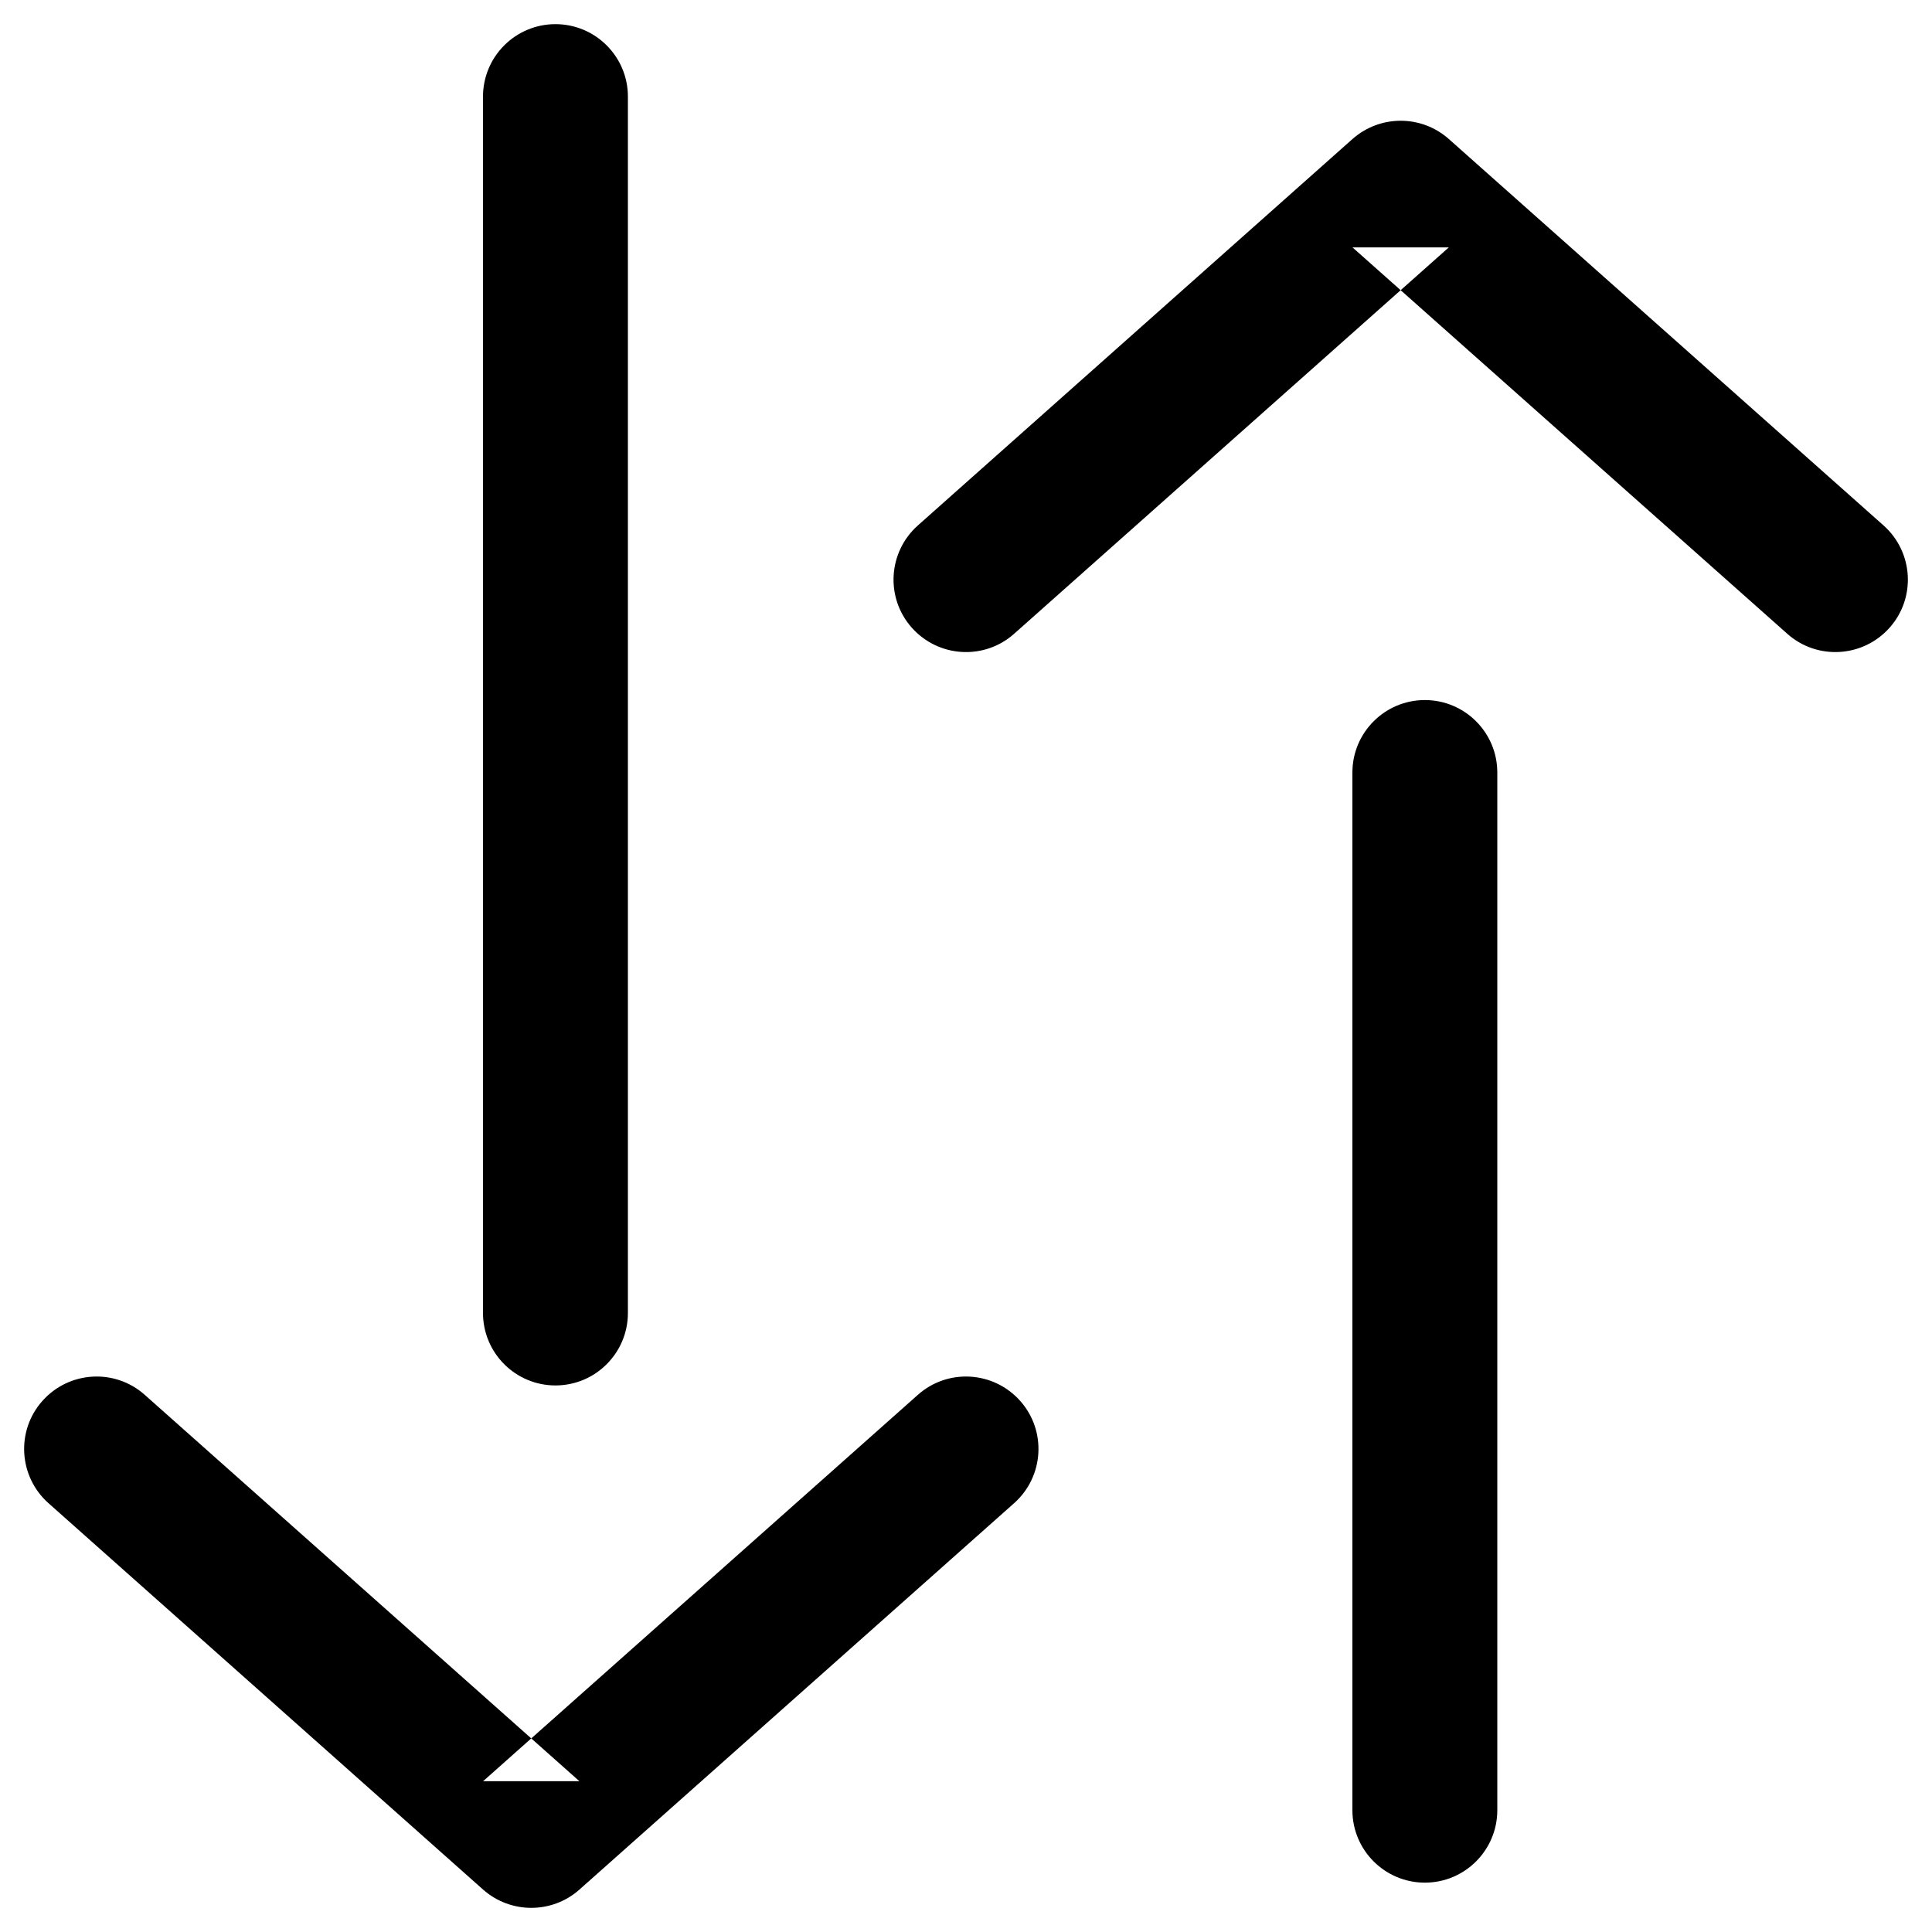
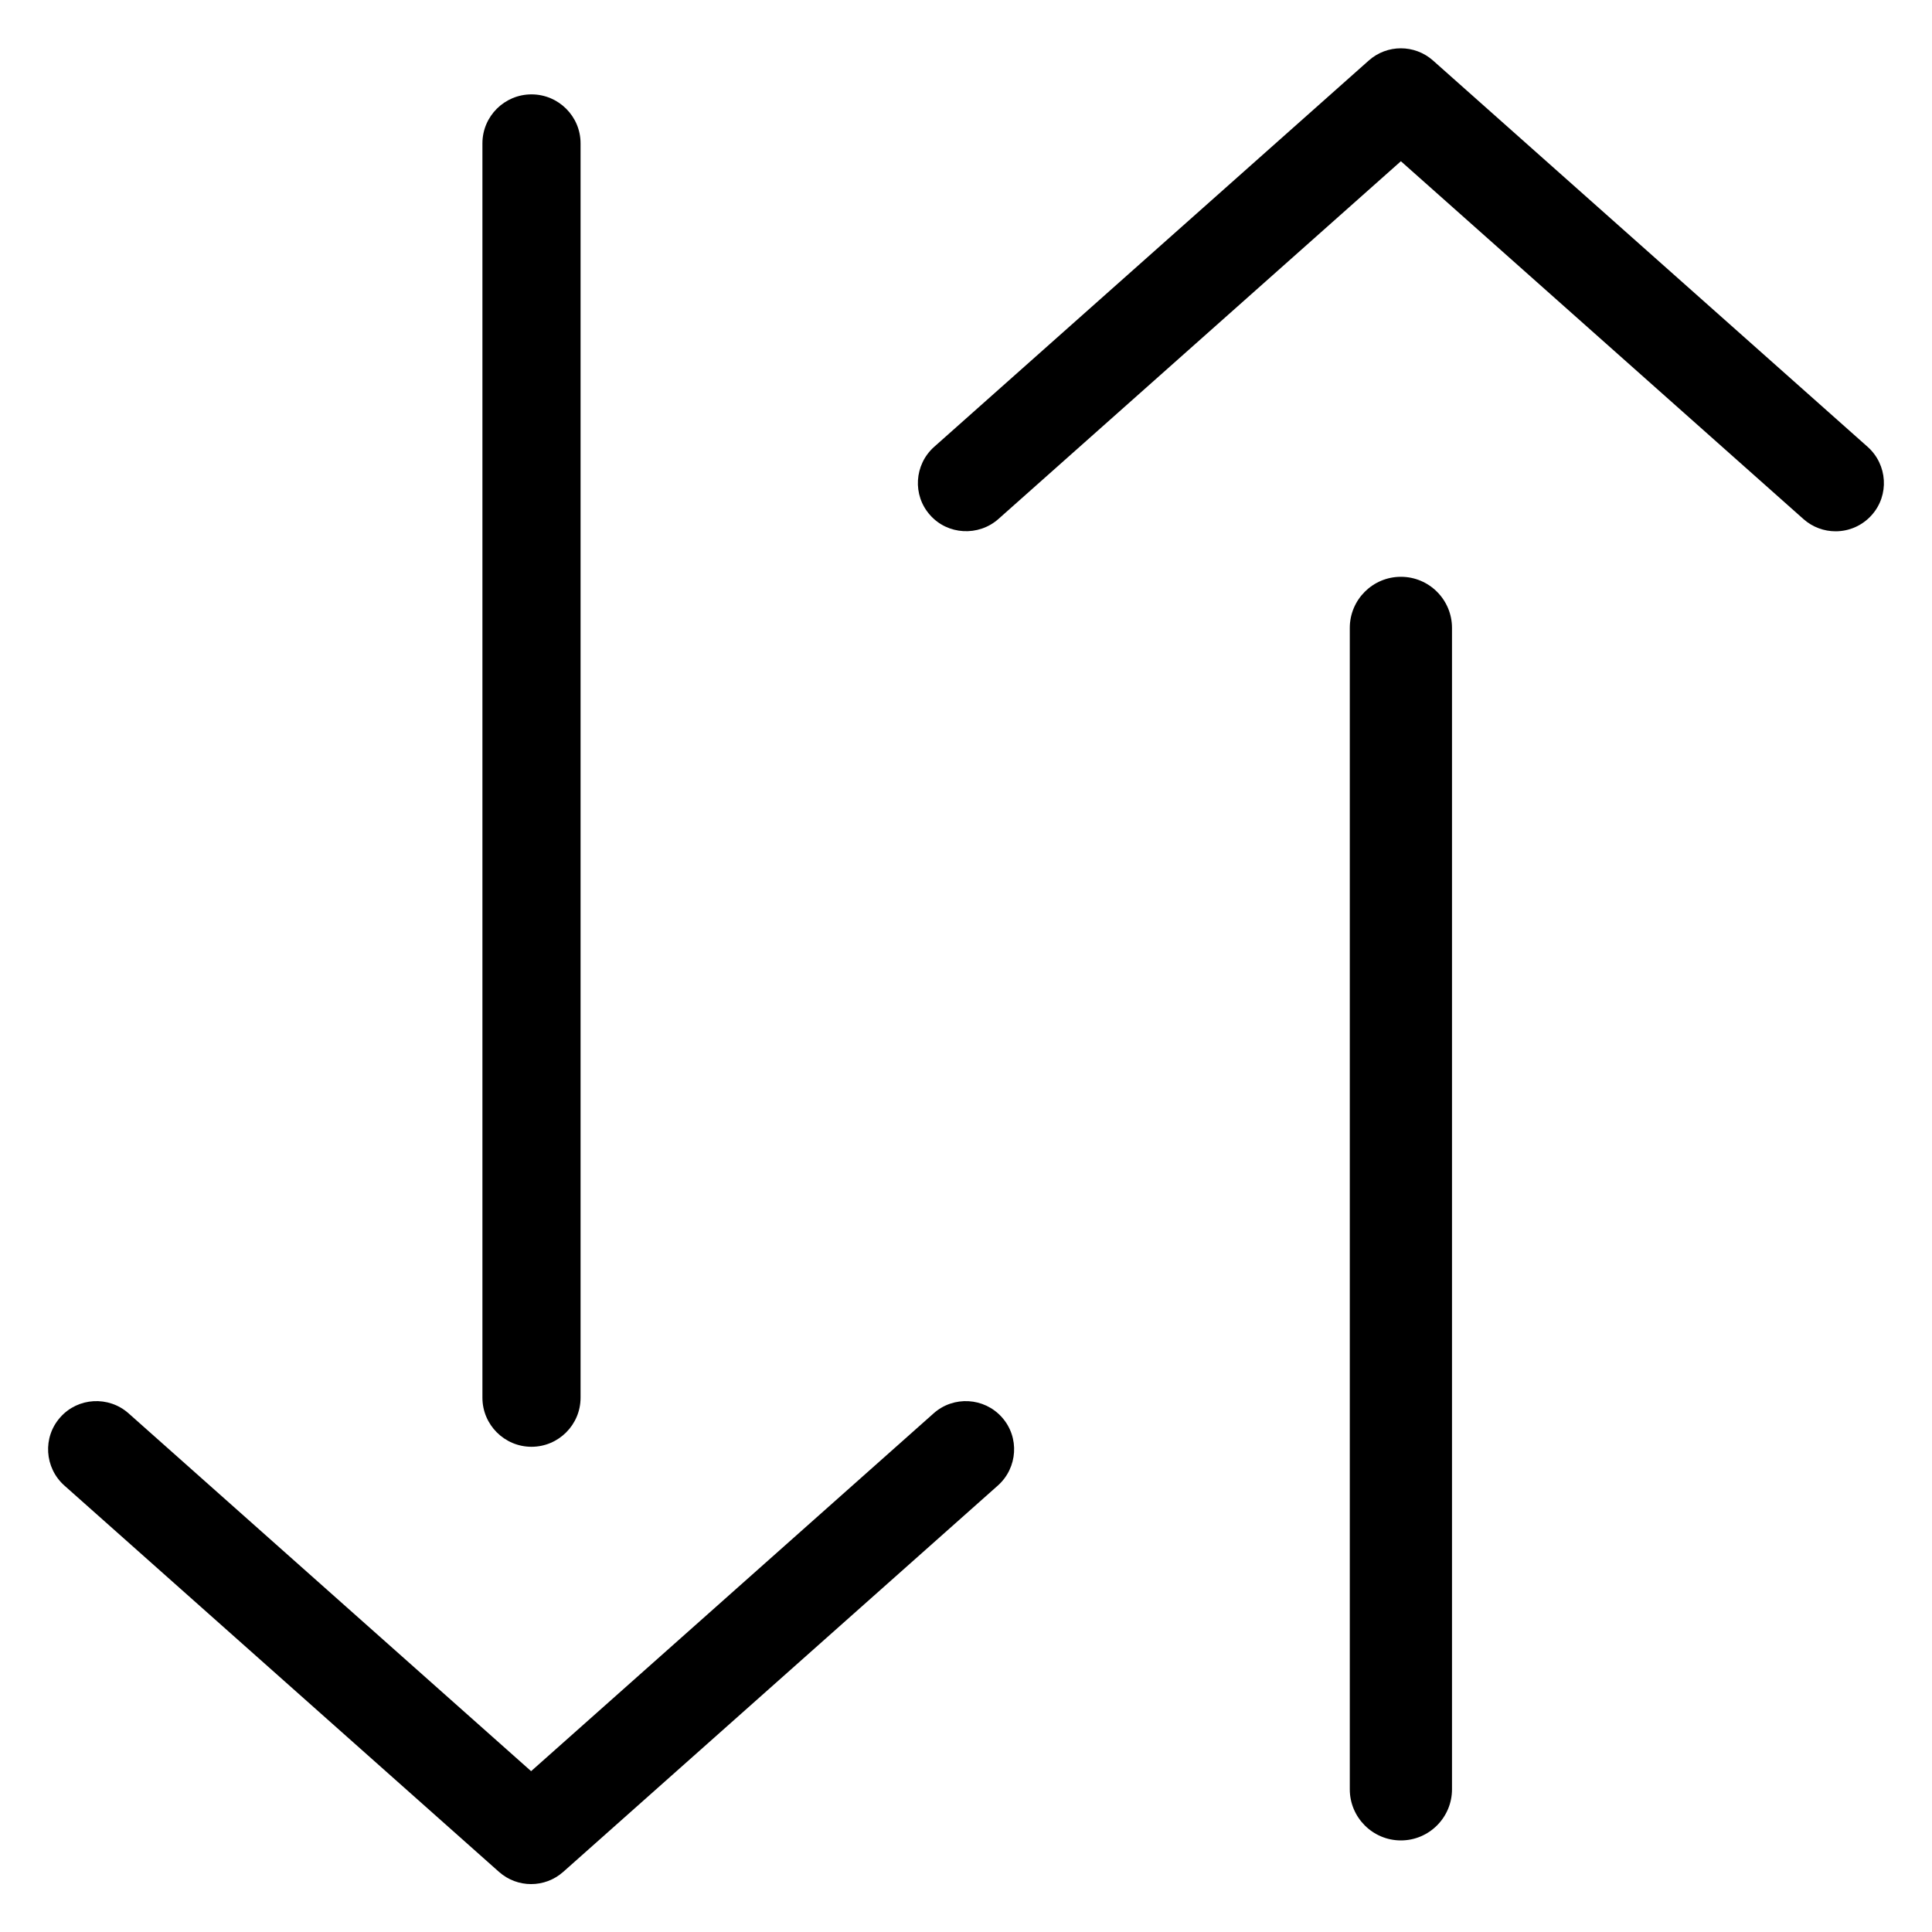
<svg xmlns="http://www.w3.org/2000/svg" width="20px" height="20px" viewBox="0 0 20 20" version="1.1">
  <defs />
  <g id="Page-1" stroke="none" stroke-width="1" fill="none" fill-rule="evenodd">
    <g id="0011_sort" fill="#000000">
-       <path d="M6.5,1 C6.5,0.586 6.164,0.25 5.75,0.25 C5.336,0.25 5,0.586 5,1 L5,13.592 C5,14.006 5.336,14.342 5.75,14.342 C6.164,14.342 6.5,14.006 6.5,13.592 L6.5,1 Z" id="Stroke-8" />
-       <path d="M5.001,18.439 L5.998,18.439 L1.498,14.439 C1.189,14.164 0.715,14.192 0.439,14.502 C0.164,14.811 0.192,15.285 0.502,15.561 L5.001,19.561 C5.286,19.813 5.714,19.813 5.998,19.561 L10.498,15.561 C10.808,15.285 10.836,14.811 10.561,14.502 C10.285,14.192 9.811,14.164 9.502,14.439 L5.001,18.439 Z" id="Stroke-5" />
-       <path d="M14,18.739 C14,19.153 14.336,19.489 14.75,19.489 C15.164,19.489 15.5,19.153 15.5,18.739 L15.5,7.997 C15.5,7.583 15.164,7.247 14.75,7.247 C14.336,7.247 14,7.583 14,7.997 L14,18.739 Z" id="Stroke-6" />
-       <path d="M14.998,2.561 L14.001,2.561 L18.502,6.561 C18.811,6.836 19.285,6.808 19.561,6.498 C19.836,6.189 19.808,5.715 19.498,5.439 L14.998,1.439 C14.714,1.187 14.286,1.187 14.001,1.439 L9.502,5.439 C9.192,5.715 9.164,6.189 9.439,6.498 C9.715,6.808 10.189,6.836 10.498,6.561 L14.998,2.561 Z" id="Stroke-7" />
+       <g id="Imported-Layers">
+         <path d="M5.502,14.977 C5.222,14.977 4.994,14.749 4.994,14.469 L4.994,1.484 C4.994,1.204 5.222,0.977 5.502,0.977 C5.782,0.977 6.01,1.204 6.01,1.484 L6.01,14.469 C6.01,14.749 5.782,14.977 5.502,14.977" id="Fill-1" />
+         <path d="M5.498,19.504 C5.379,19.504 5.261,19.462 5.166,19.378 L0.666,15.378 C0.46,15.194 0.44,14.878 0.624,14.672 C0.807,14.465 1.124,14.448 1.33,14.63 L5.498,18.335 L9.666,14.63 C9.871,14.448 10.188,14.465 10.372,14.672 C10.556,14.878 10.536,15.194 10.33,15.378 L5.83,19.378 C5.735,19.462 5.617,19.504 5.498,19.504" id="Fill-2" />
+         <path d="M14.502,19.052 C14.21,19.052 13.973,18.814 13.973,18.523 L13.973,6.5 C13.973,6.208 14.21,5.971 14.502,5.971 C14.794,5.971 15.031,6.208 15.031,6.5 L15.031,18.523 C15.031,18.814 14.794,19.052 14.502,19.052" id="Fill-3" />
+         <path d="M19.002,5.5 C18.884,5.5 18.765,5.458 18.67,5.374 L14.502,1.669 L10.334,5.374 C10.128,5.555 9.81,5.538 9.628,5.332 C9.444,5.126 9.464,4.81 9.67,4.626 L14.17,0.626 C14.359,0.458 14.644,0.458 14.834,0.626 L19.334,4.626 C19.54,4.81 19.56,5.126 19.376,5.332 C19.277,5.443 19.14,5.5 19.002,5.5" id="Fill-4" />
+       </g>
    </g>
  </g>
</svg>
